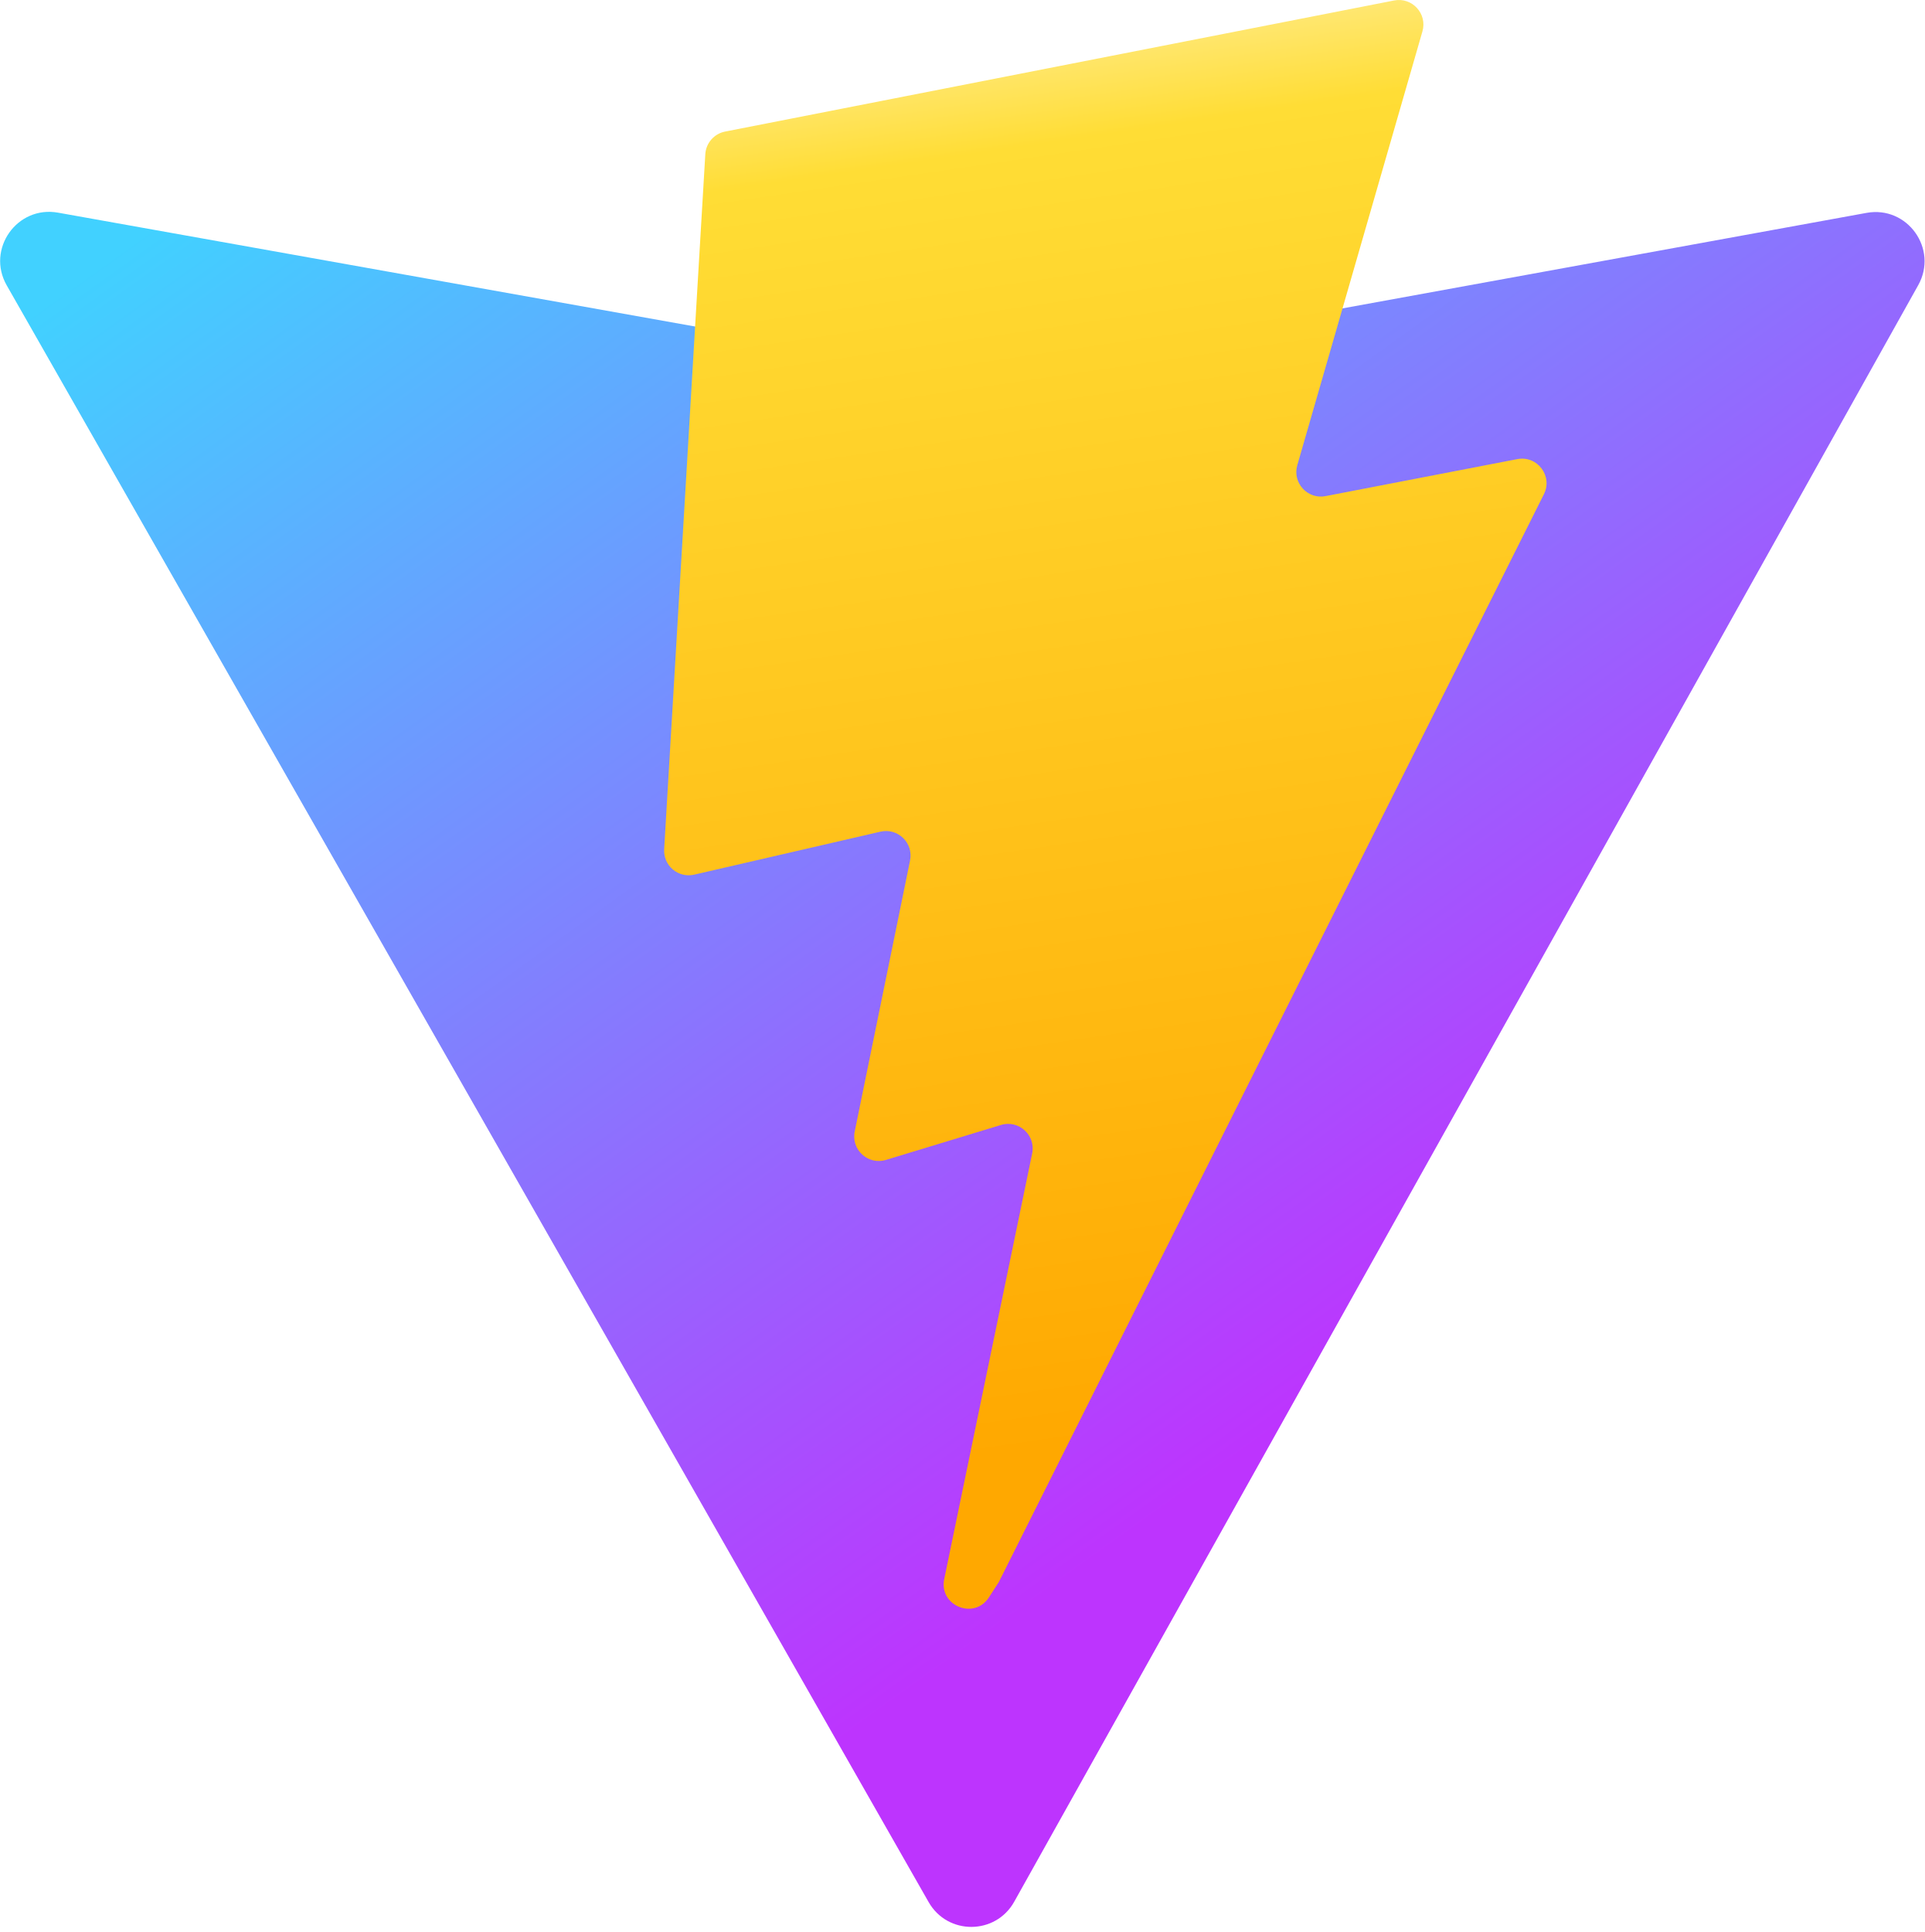
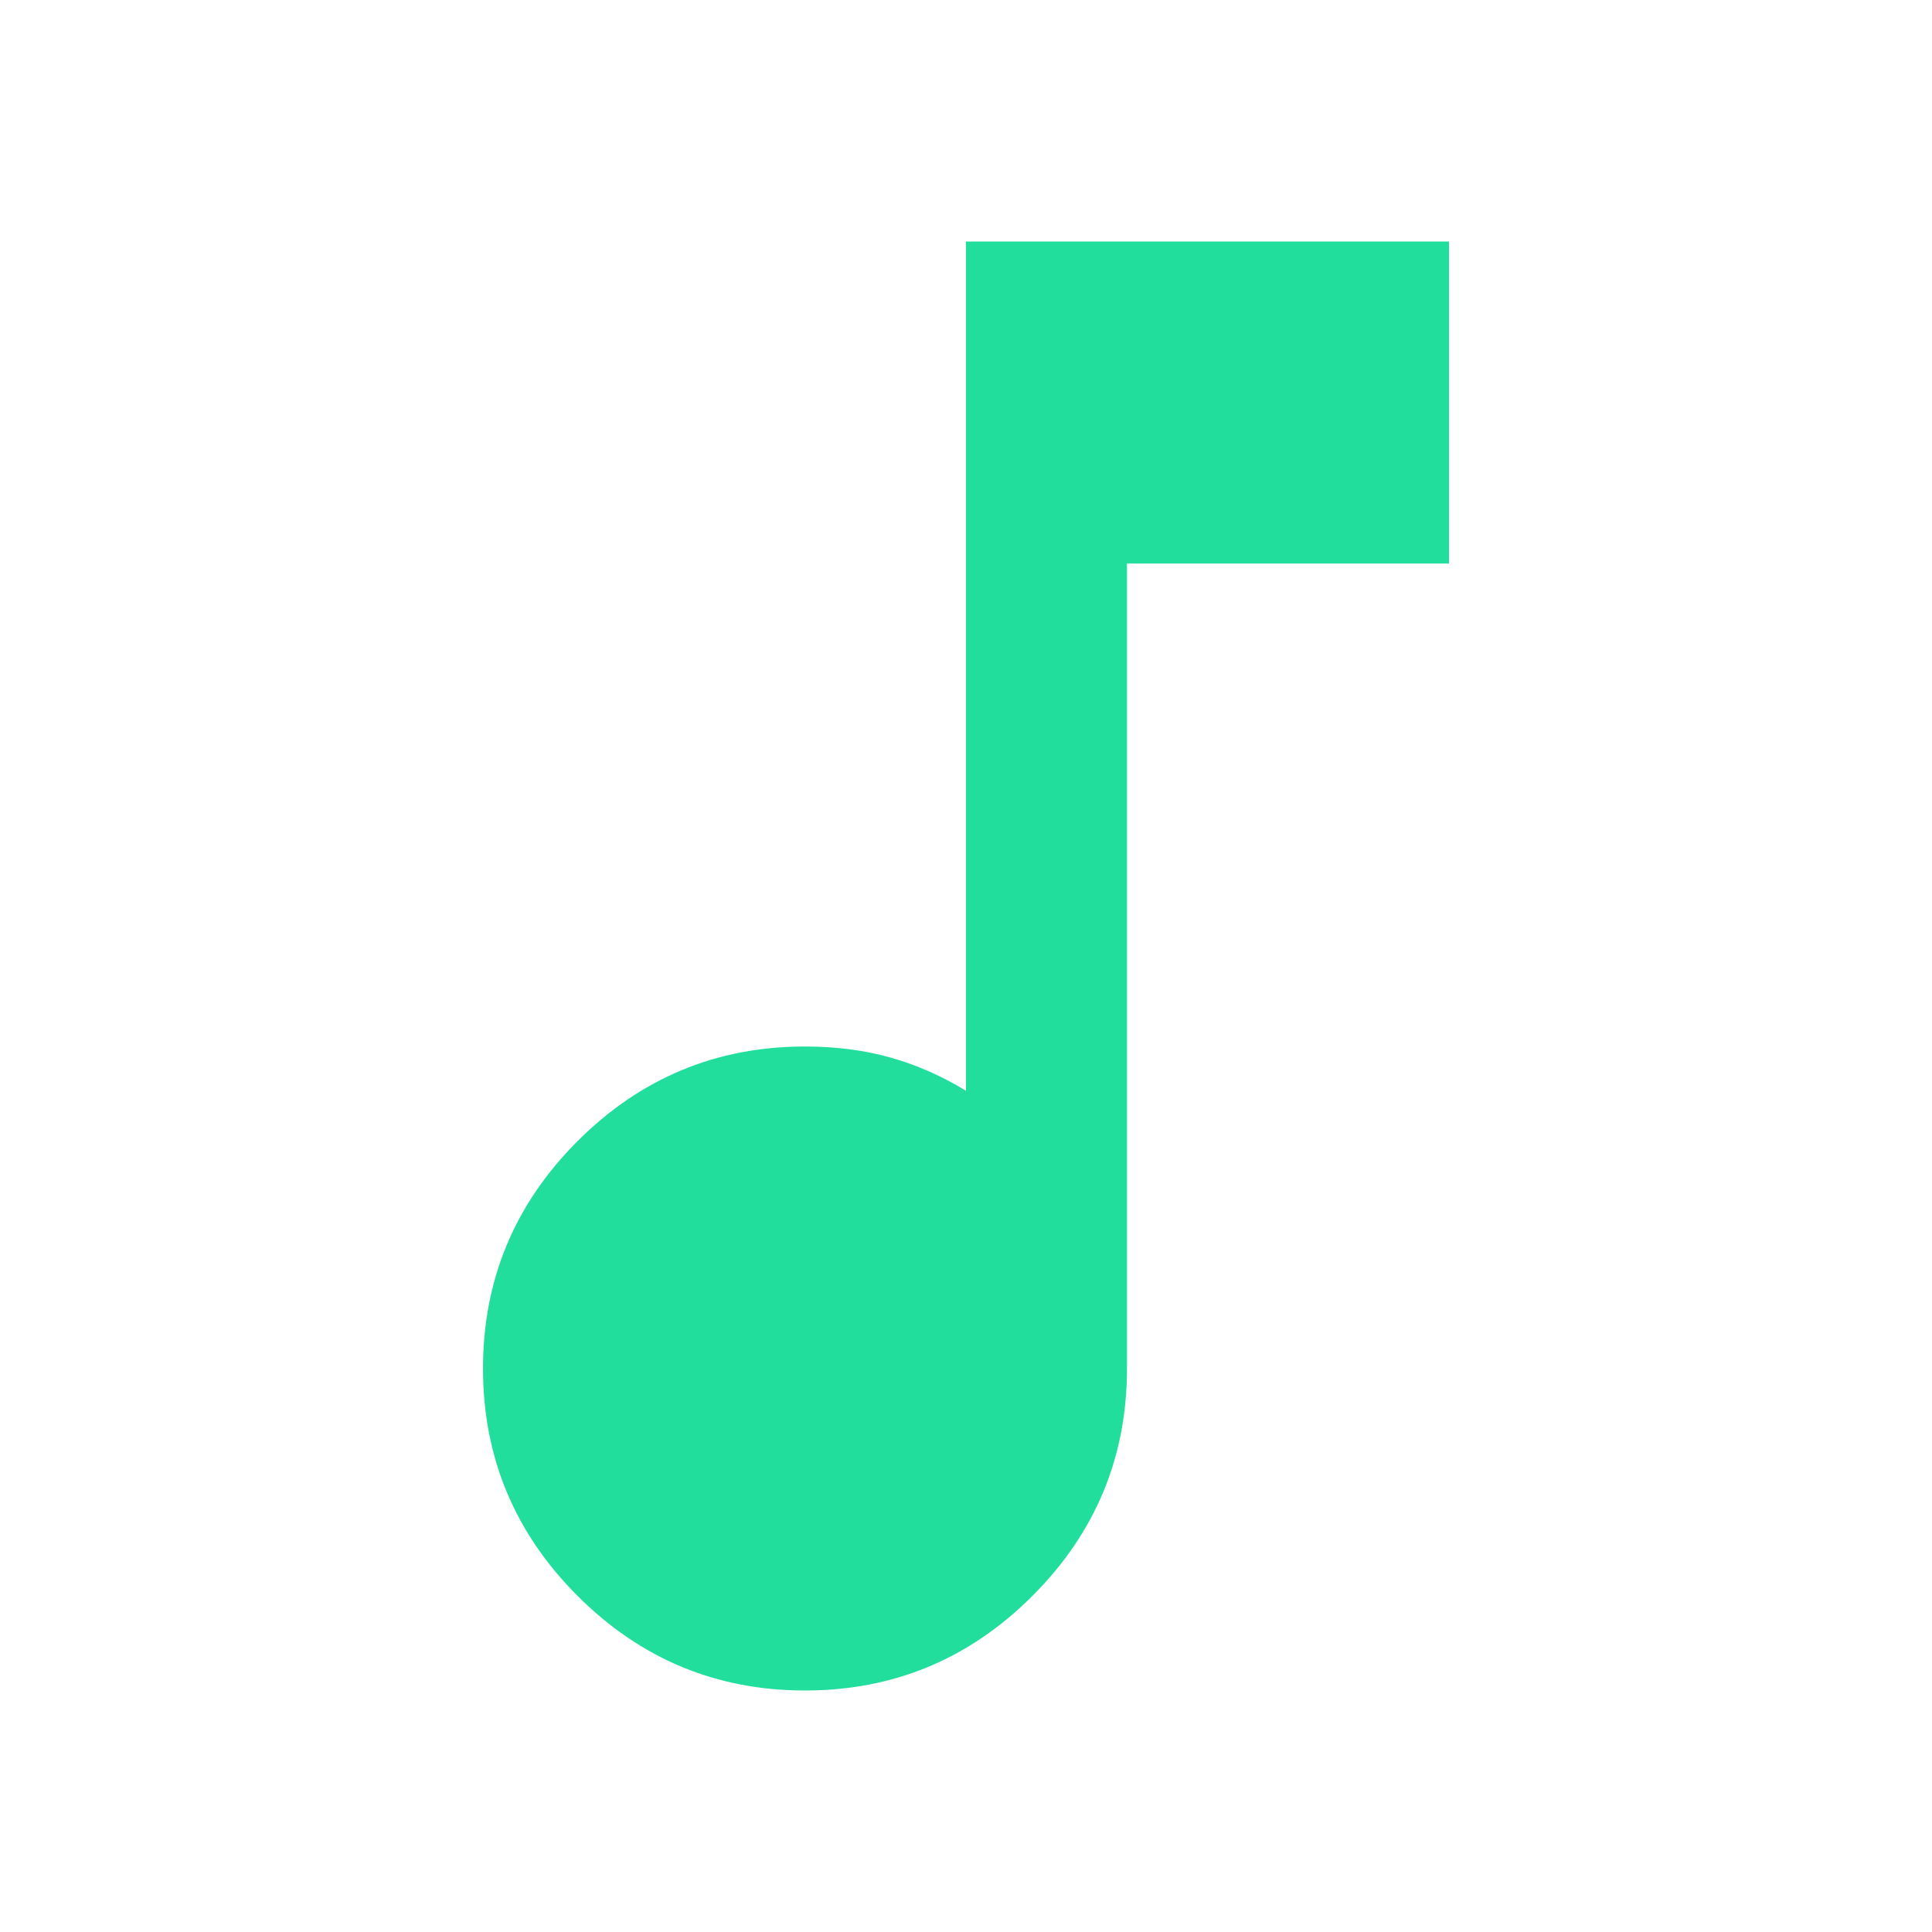
- <svg xmlns="http://www.w3.org/2000/svg" aria-hidden="true" role="img" class="iconify iconify--logos" width="31.88" height="32" preserveAspectRatio="xMidYMid meet" viewBox="0 0 256 257">
-   <defs>
-     <linearGradient id="IconifyId1813088fe1fbc01fb466" x1="-.828%" x2="57.636%" y1="7.652%" y2="78.411%">
-       <stop offset="0%" stop-color="#41D1FF" />
-       <stop offset="100%" stop-color="#BD34FE" />
-     </linearGradient>
-     <linearGradient id="IconifyId1813088fe1fbc01fb467" x1="43.376%" x2="50.316%" y1="2.242%" y2="89.03%">
-       <stop offset="0%" stop-color="#FFEA83" />
-       <stop offset="8.333%" stop-color="#FFDD35" />
-       <stop offset="100%" stop-color="#FFA800" />
-     </linearGradient>
-   </defs>
-   <path fill="url(#IconifyId1813088fe1fbc01fb466)" d="M255.153 37.938L134.897 252.976c-2.483 4.44-8.862 4.466-11.382.048L.875 37.958c-2.746-4.814 1.371-10.646 6.827-9.67l120.385 21.517a6.537 6.537 0 0 0 2.322-.004l117.867-21.483c5.438-.991 9.574 4.796 6.877 9.62Z" />
-   <path fill="url(#IconifyId1813088fe1fbc01fb467)" d="M185.432.063L96.44 17.501a3.268 3.268 0 0 0-2.634 3.014l-5.474 92.456a3.268 3.268 0 0 0 3.997 3.378l24.777-5.718c2.318-.535 4.413 1.507 3.936 3.838l-7.361 36.047c-.495 2.426 1.782 4.5 4.151 3.78l15.304-4.649c2.372-.72 4.652 1.36 4.15 3.788l-11.698 56.621c-.732 3.542 3.979 5.473 5.943 2.437l1.313-2.028l72.516-144.72c1.215-2.423-.88-5.186-3.54-4.672l-25.505 4.922c-2.396.462-4.435-1.77-3.759-4.114l16.646-57.705c.677-2.35-1.37-4.583-3.769-4.113Z" />
+ <svg xmlns="http://www.w3.org/2000/svg" height="24px" viewBox="0 -960 960 960" width="24px" fill="#22de9c">
+   <path d="M400-120q-66 0-113-47t-47-113q0-66 47-113t113-47q23 0 42.5 5.5T480-418v-422h240v160H560v400q0 66-47 113t-113 47Z" />
</svg>
